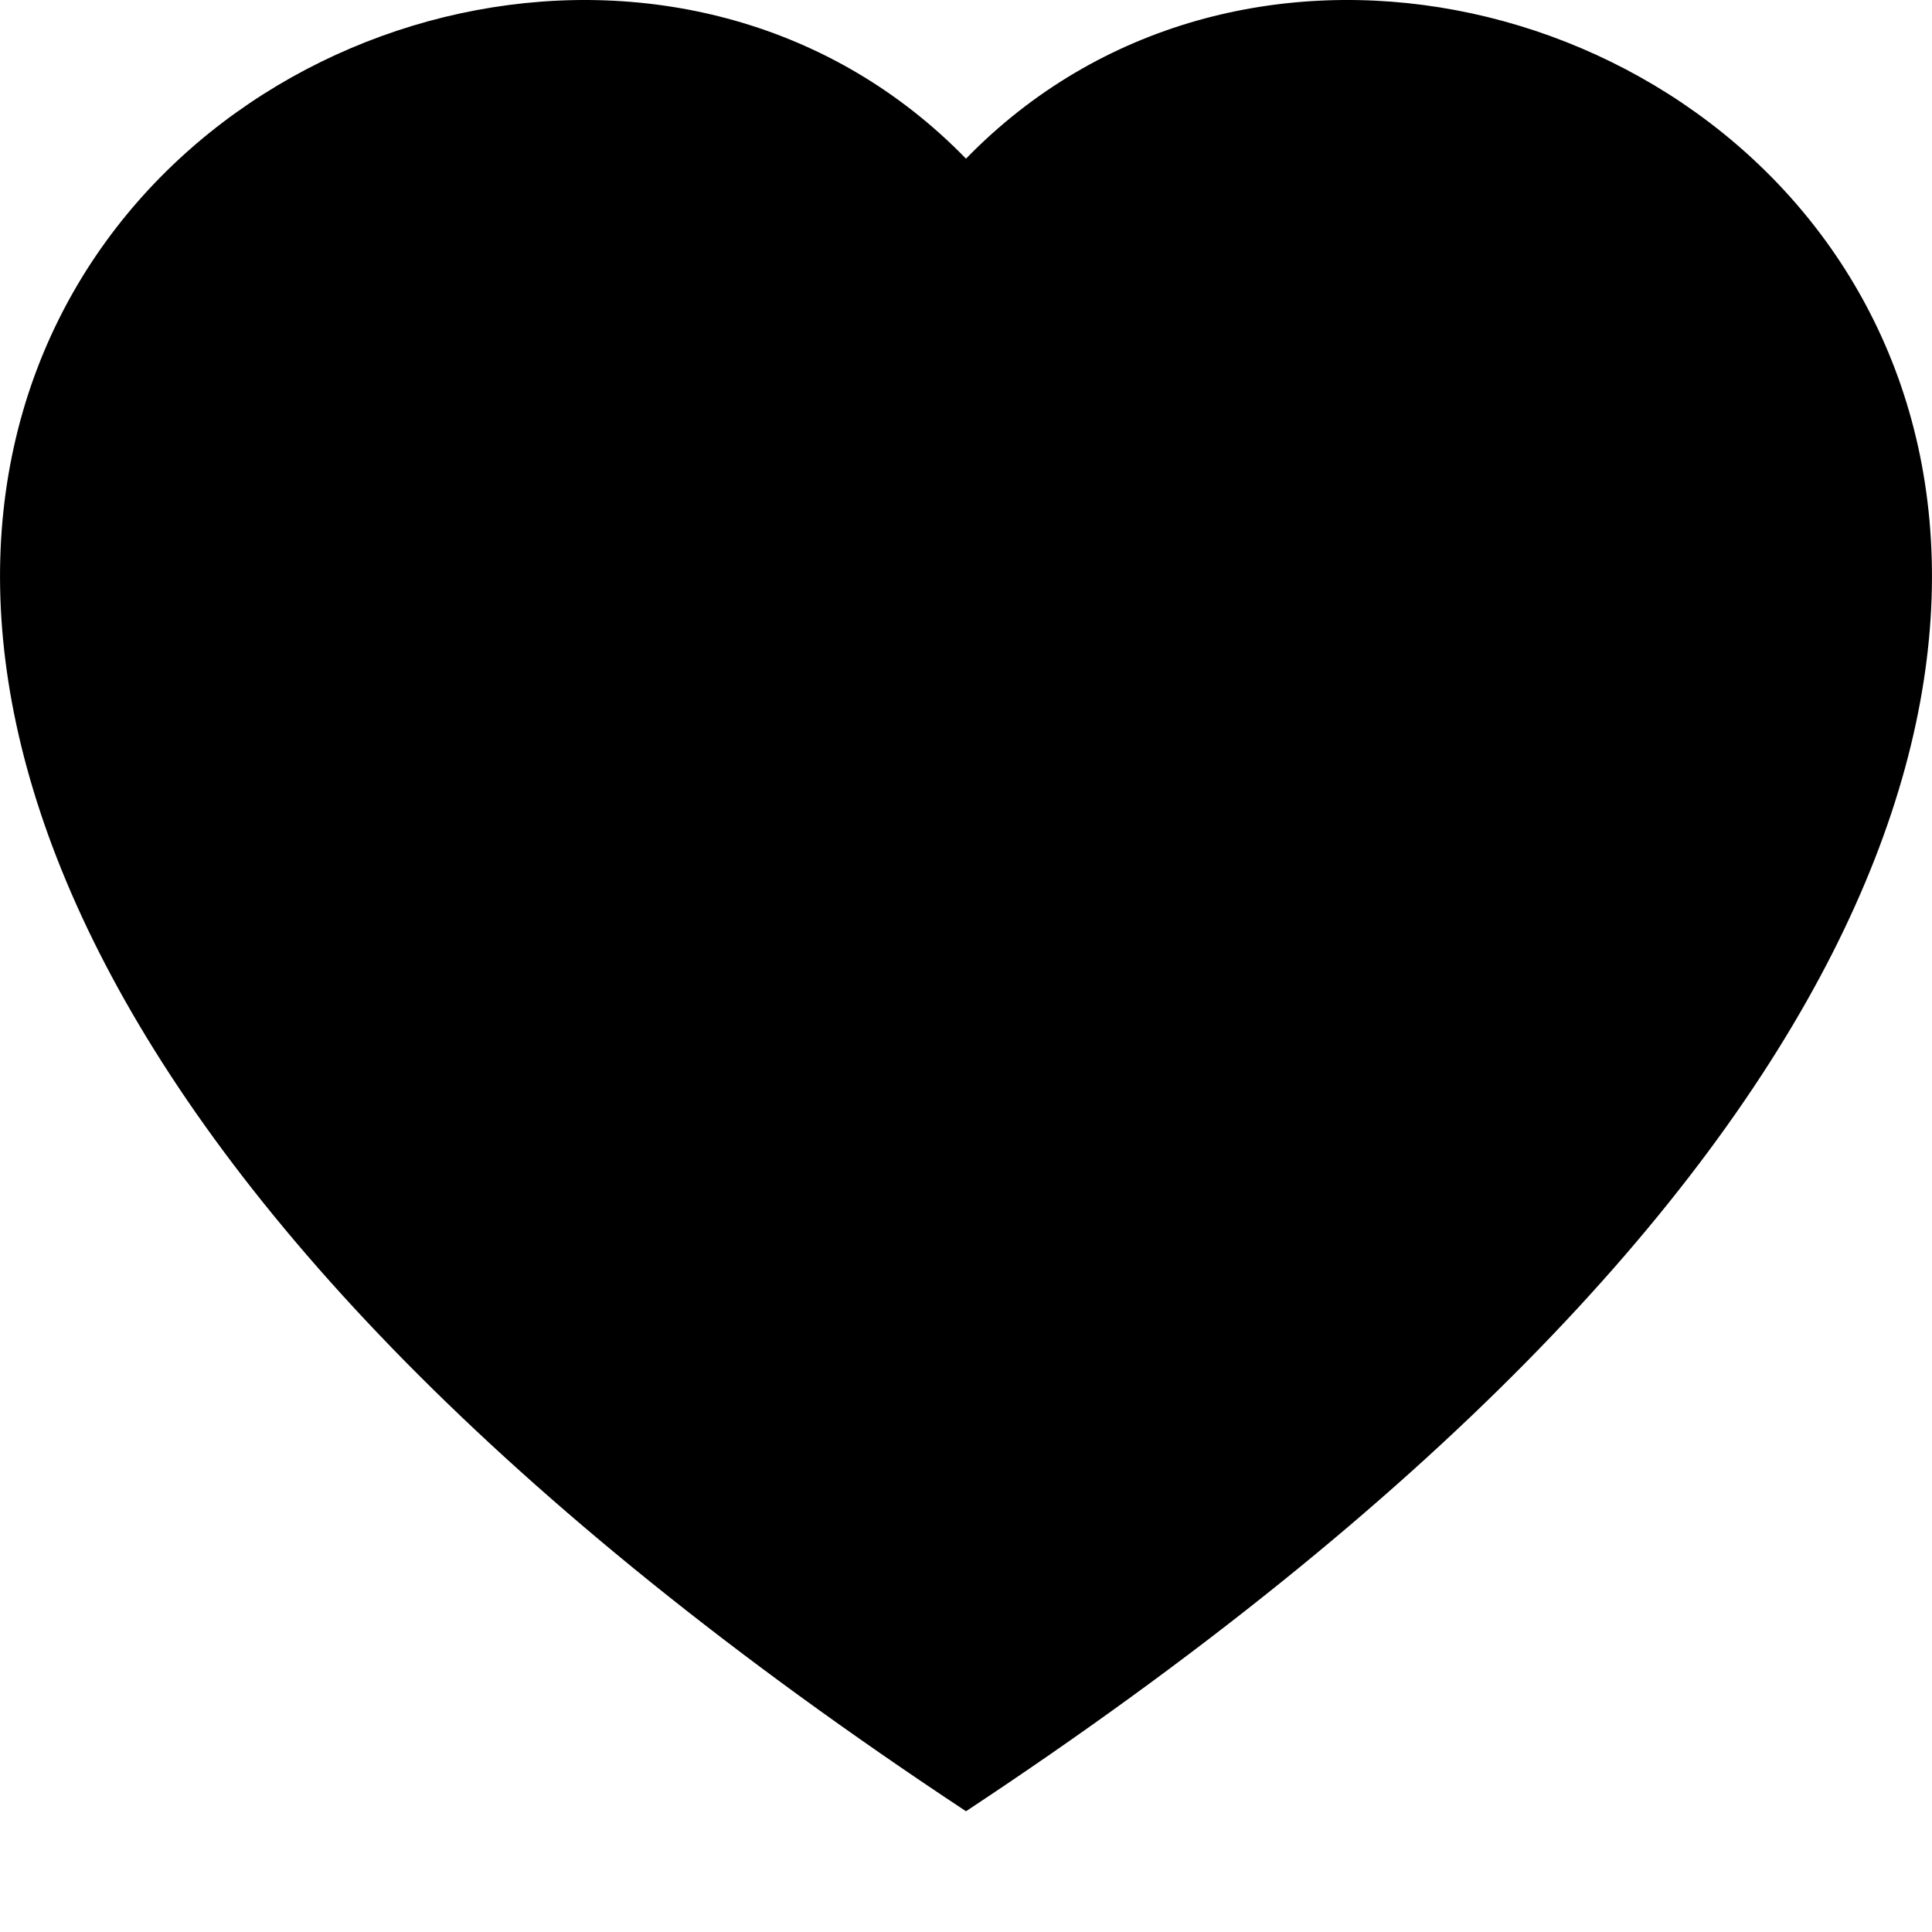
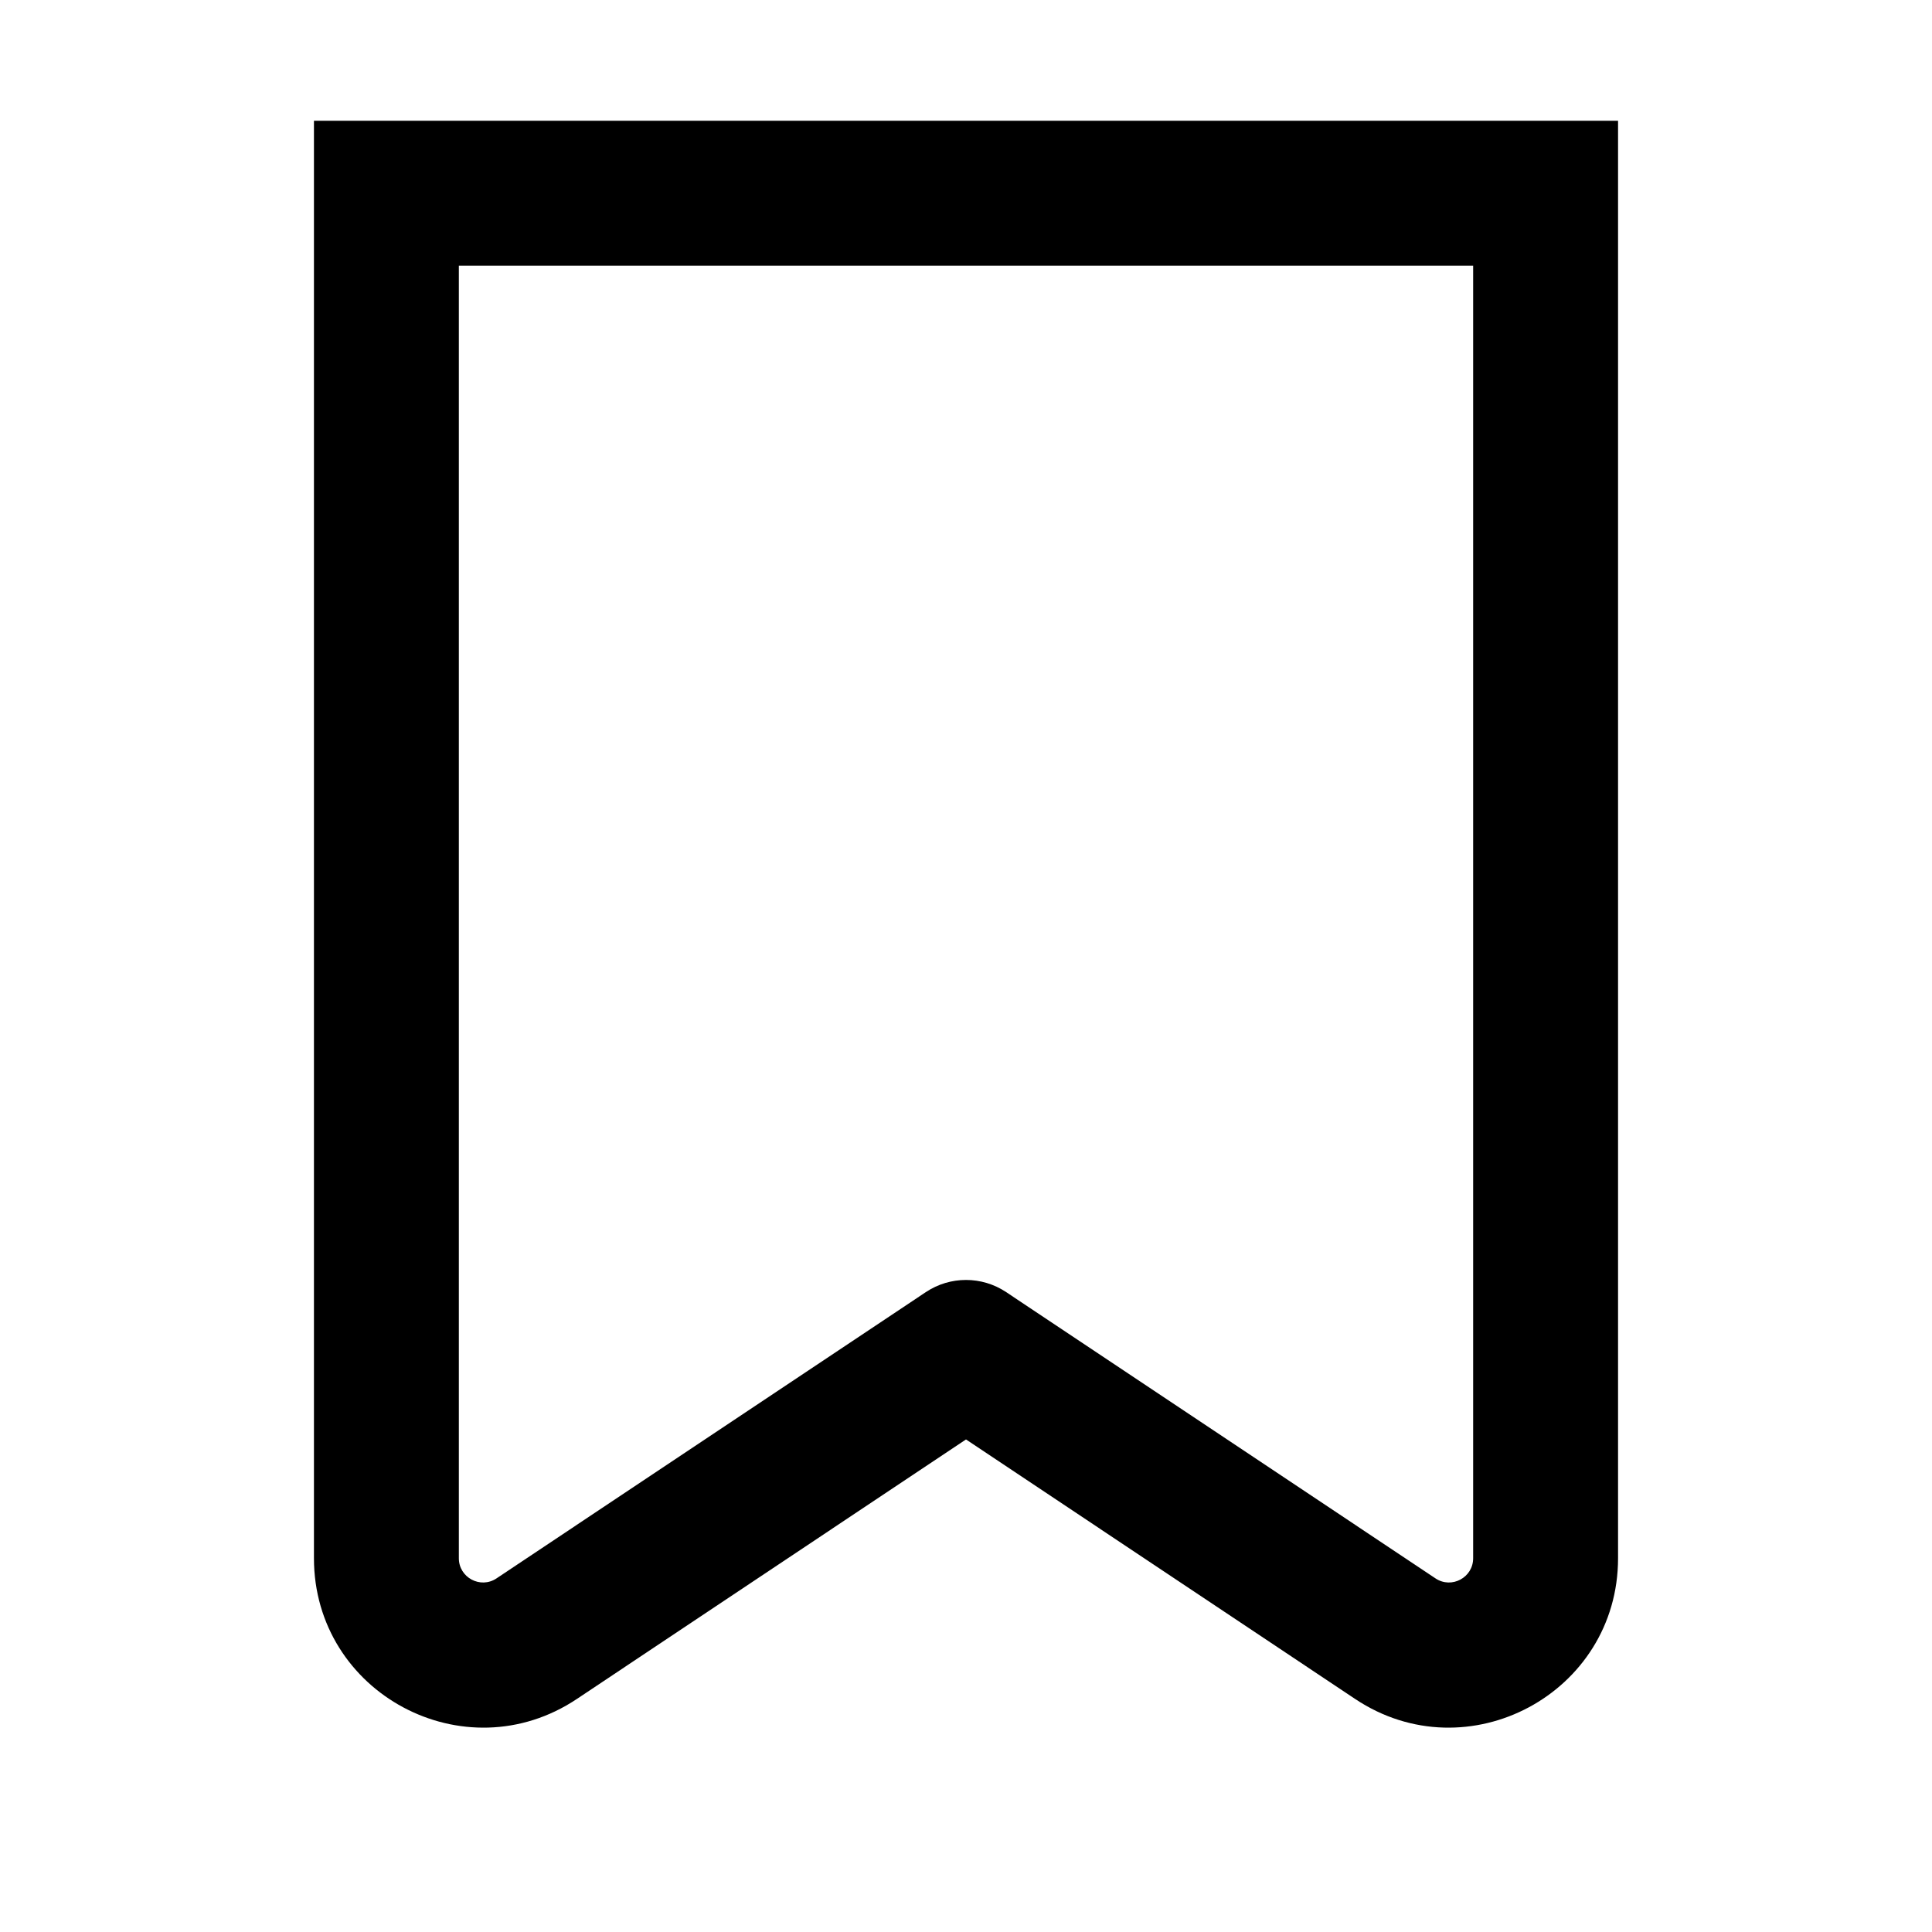
- <svg xmlns="http://www.w3.org/2000/svg" class="bi bi-heart-fill" viewBox="0 0 16 16">
-   <path fill-rule="evenodd" d="M8 1.314C12.438-3.248 23.534 4.735 8 15-7.534 4.736 3.562-3.248 8 1.314z" />
+ <svg xmlns="http://www.w3.org/2000/svg" viewBox="0 0 20 20" width="20px" id="wishlist">
+   <path fill-rule="evenodd" clip-rule="evenodd" d="M3.25 1.25H16.75V16.131C16.75 17.529 15.192 18.363 14.029 17.588L10 14.901L5.971 17.588C4.808 18.363 3.25 17.529 3.25 16.131V1.25ZM4.75 2.75V16.131C4.75 16.331 4.973 16.45 5.139 16.34L9.584 13.376C9.836 13.208 10.164 13.208 10.416 13.376L14.861 16.34C15.027 16.45 15.25 16.331 15.25 16.131V2.75H4.75Z" />
</svg>
